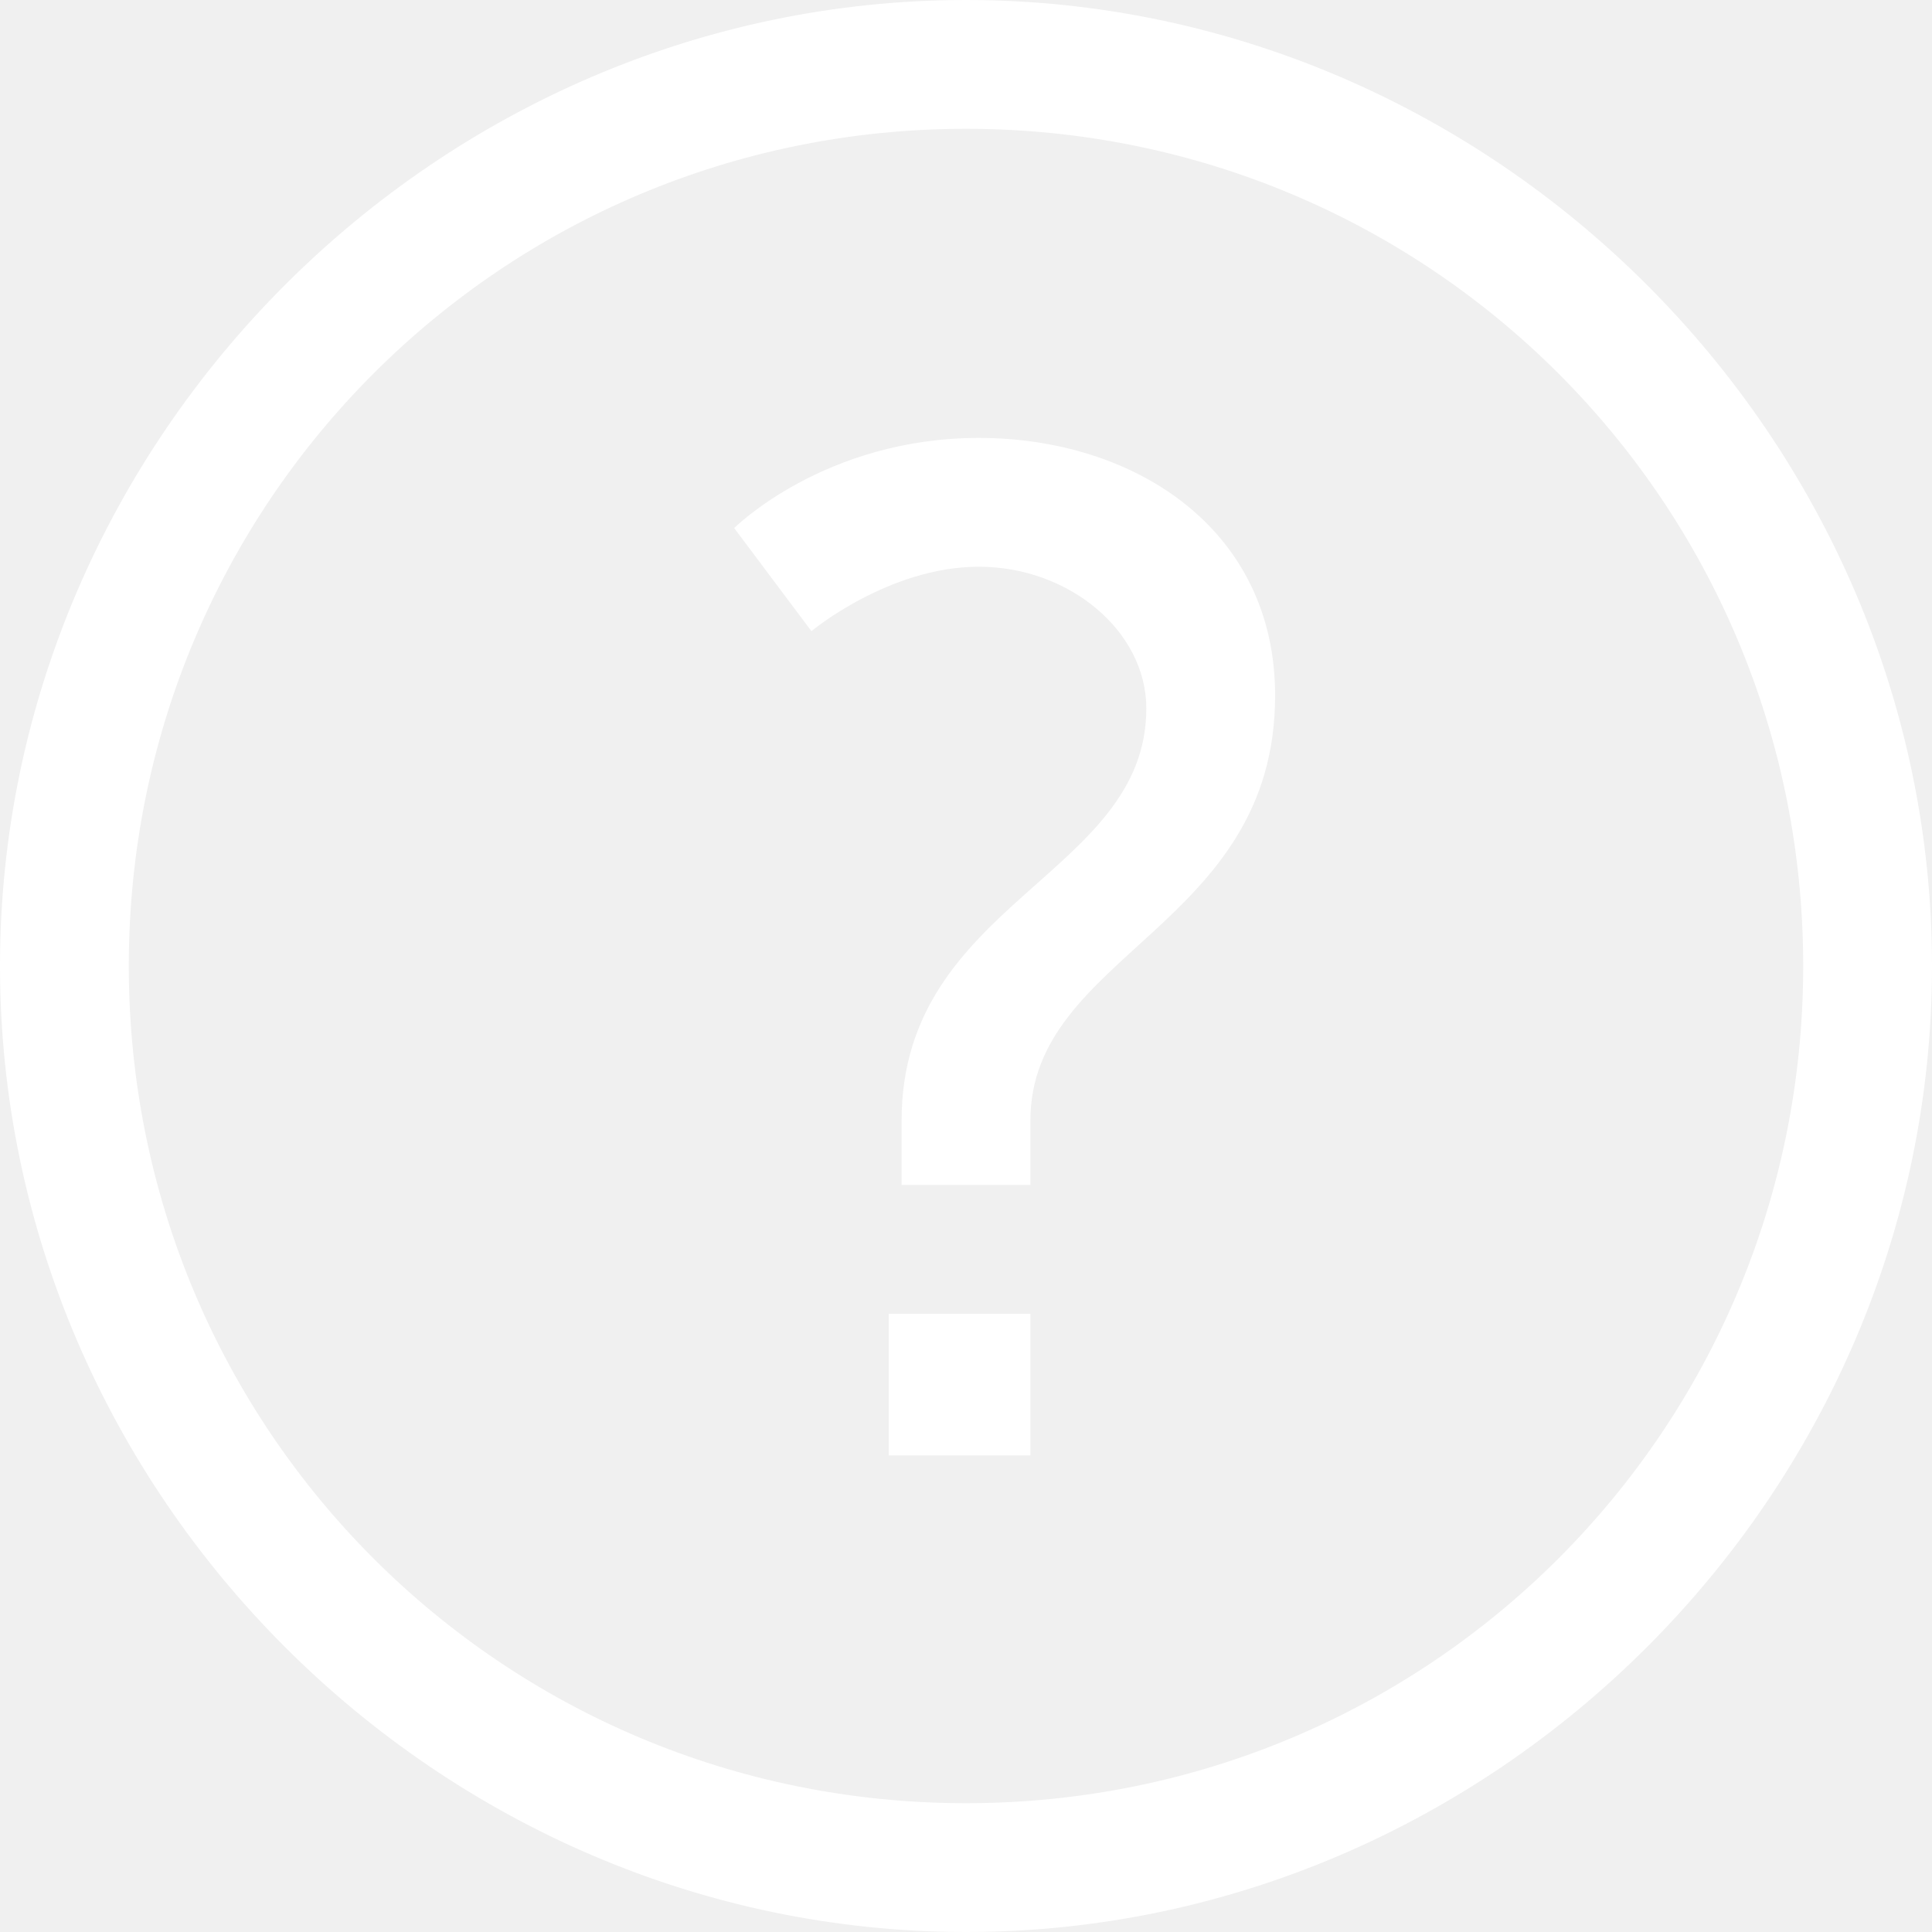
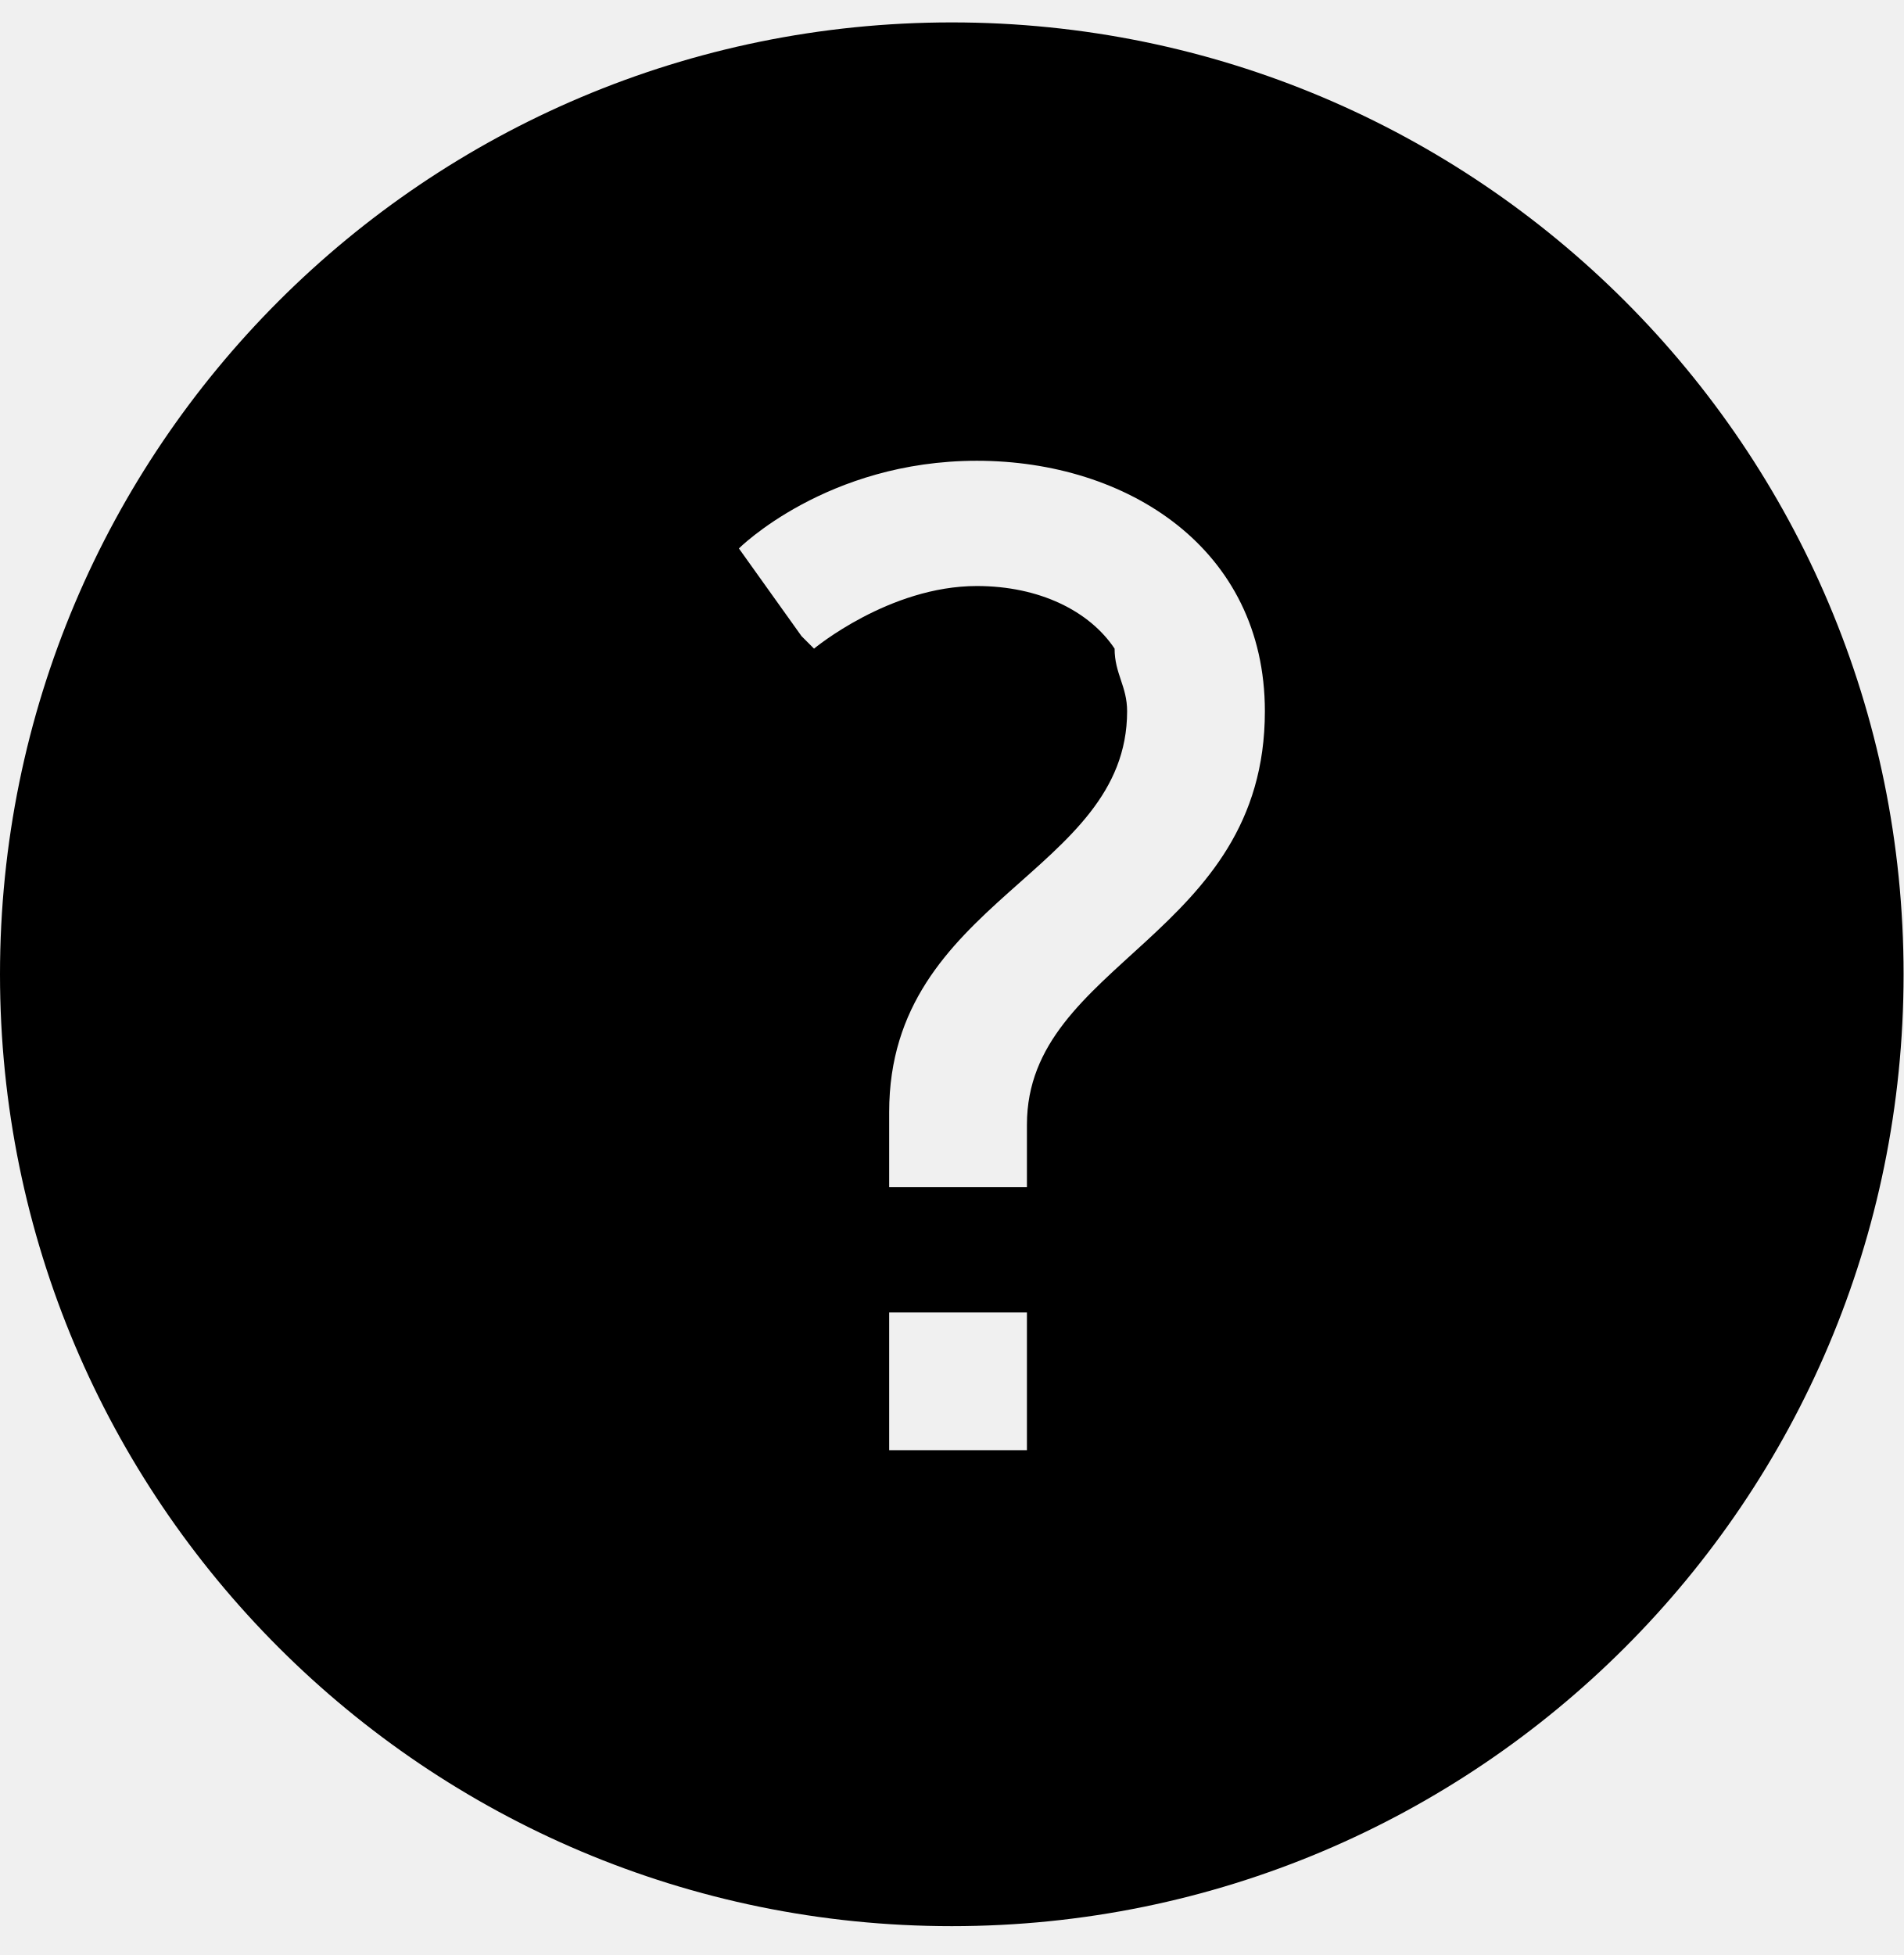
- <svg xmlns="http://www.w3.org/2000/svg" version="1.1" id="Layer_1" x="0px" y="0px" width="15px" height="15px" viewBox="0 0 15 15" enable-background="new 0 0 15 15" xml:space="preserve">
-   <g id="XMLID_2_">
-     <path id="XMLID_8_" fill="none" d="M7.5,1C3.9,1,1,3.9,1,7.5S3.9,14,7.5,14S14,11.1,14,7.5S11.1,1,7.5,1z M8,11.3H6.9v-1.1H8V11.3z    M7.9,8.7v0.5h-1V8.6c0-1.7,1.9-1.9,1.9-3.2c0-0.6-0.5-1.1-1.3-1.1c-0.7,0-1.3,0.5-1.3,0.5L5.7,4.1c0,0,0.7-0.7,1.9-0.7   c1.2,0,2.3,0.8,2.3,2C9.9,7.2,7.9,7.4,7.9,8.7z" />
-     <path id="XMLID_5_" fill="#FFFFFF" d="M7.5,0C3.4,0,0,3.4,0,7.5C0,11.6,3.4,15,7.5,15S15,11.6,15,7.5C15,3.4,11.6,0,7.5,0z M7.5,14   C3.9,14,1,11.1,1,7.5S3.9,1,7.5,1S14,3.9,14,7.5S11.1,14,7.5,14z" />
-     <rect id="XMLID_4_" x="6.9" y="10.2" fill="#FFFFFF" width="1.1" height="1.1" />
-     <path id="XMLID_3_" fill="#FFFFFF" d="M7.6,3.4c-1.2,0-1.9,0.7-1.9,0.7l0.6,0.8c0,0,0.6-0.5,1.3-0.5c0.7,0,1.3,0.5,1.3,1.1   c0,1.3-1.9,1.5-1.9,3.2v0.5h1V8.7c0-1.3,1.9-1.5,1.9-3.3C9.9,4.1,8.8,3.4,7.6,3.4z" />
-   </g>
+ <svg xmlns="http://www.w3.org/2000/svg" viewBox="0 0 1024 1051.568">
+   <path d="M512 12.052c-282.947 0-512 229.053-512 512s229.053 512 512 512c282.947 0 512-229.053 512-512s-229.053-512-512-512z m40.421 768h-74.105v-74.105h74.105v74.105z m0-175.158v33.684h-74.105v-40.421c0-114.526 128-128 128-215.579 0-13.474-6.737-20.211-6.737-33.684-13.474-20.211-40.421-33.684-74.105-33.684-47.158 0-87.579 33.684-87.579 33.684l-6.737-6.737c0 0 0 0 0 0l-33.684-47.158c0 0 47.158-47.158 128-47.158s154.947 47.158 154.947 134.737c0 121.263-128 134.737-128 222.316z" />
</svg>
